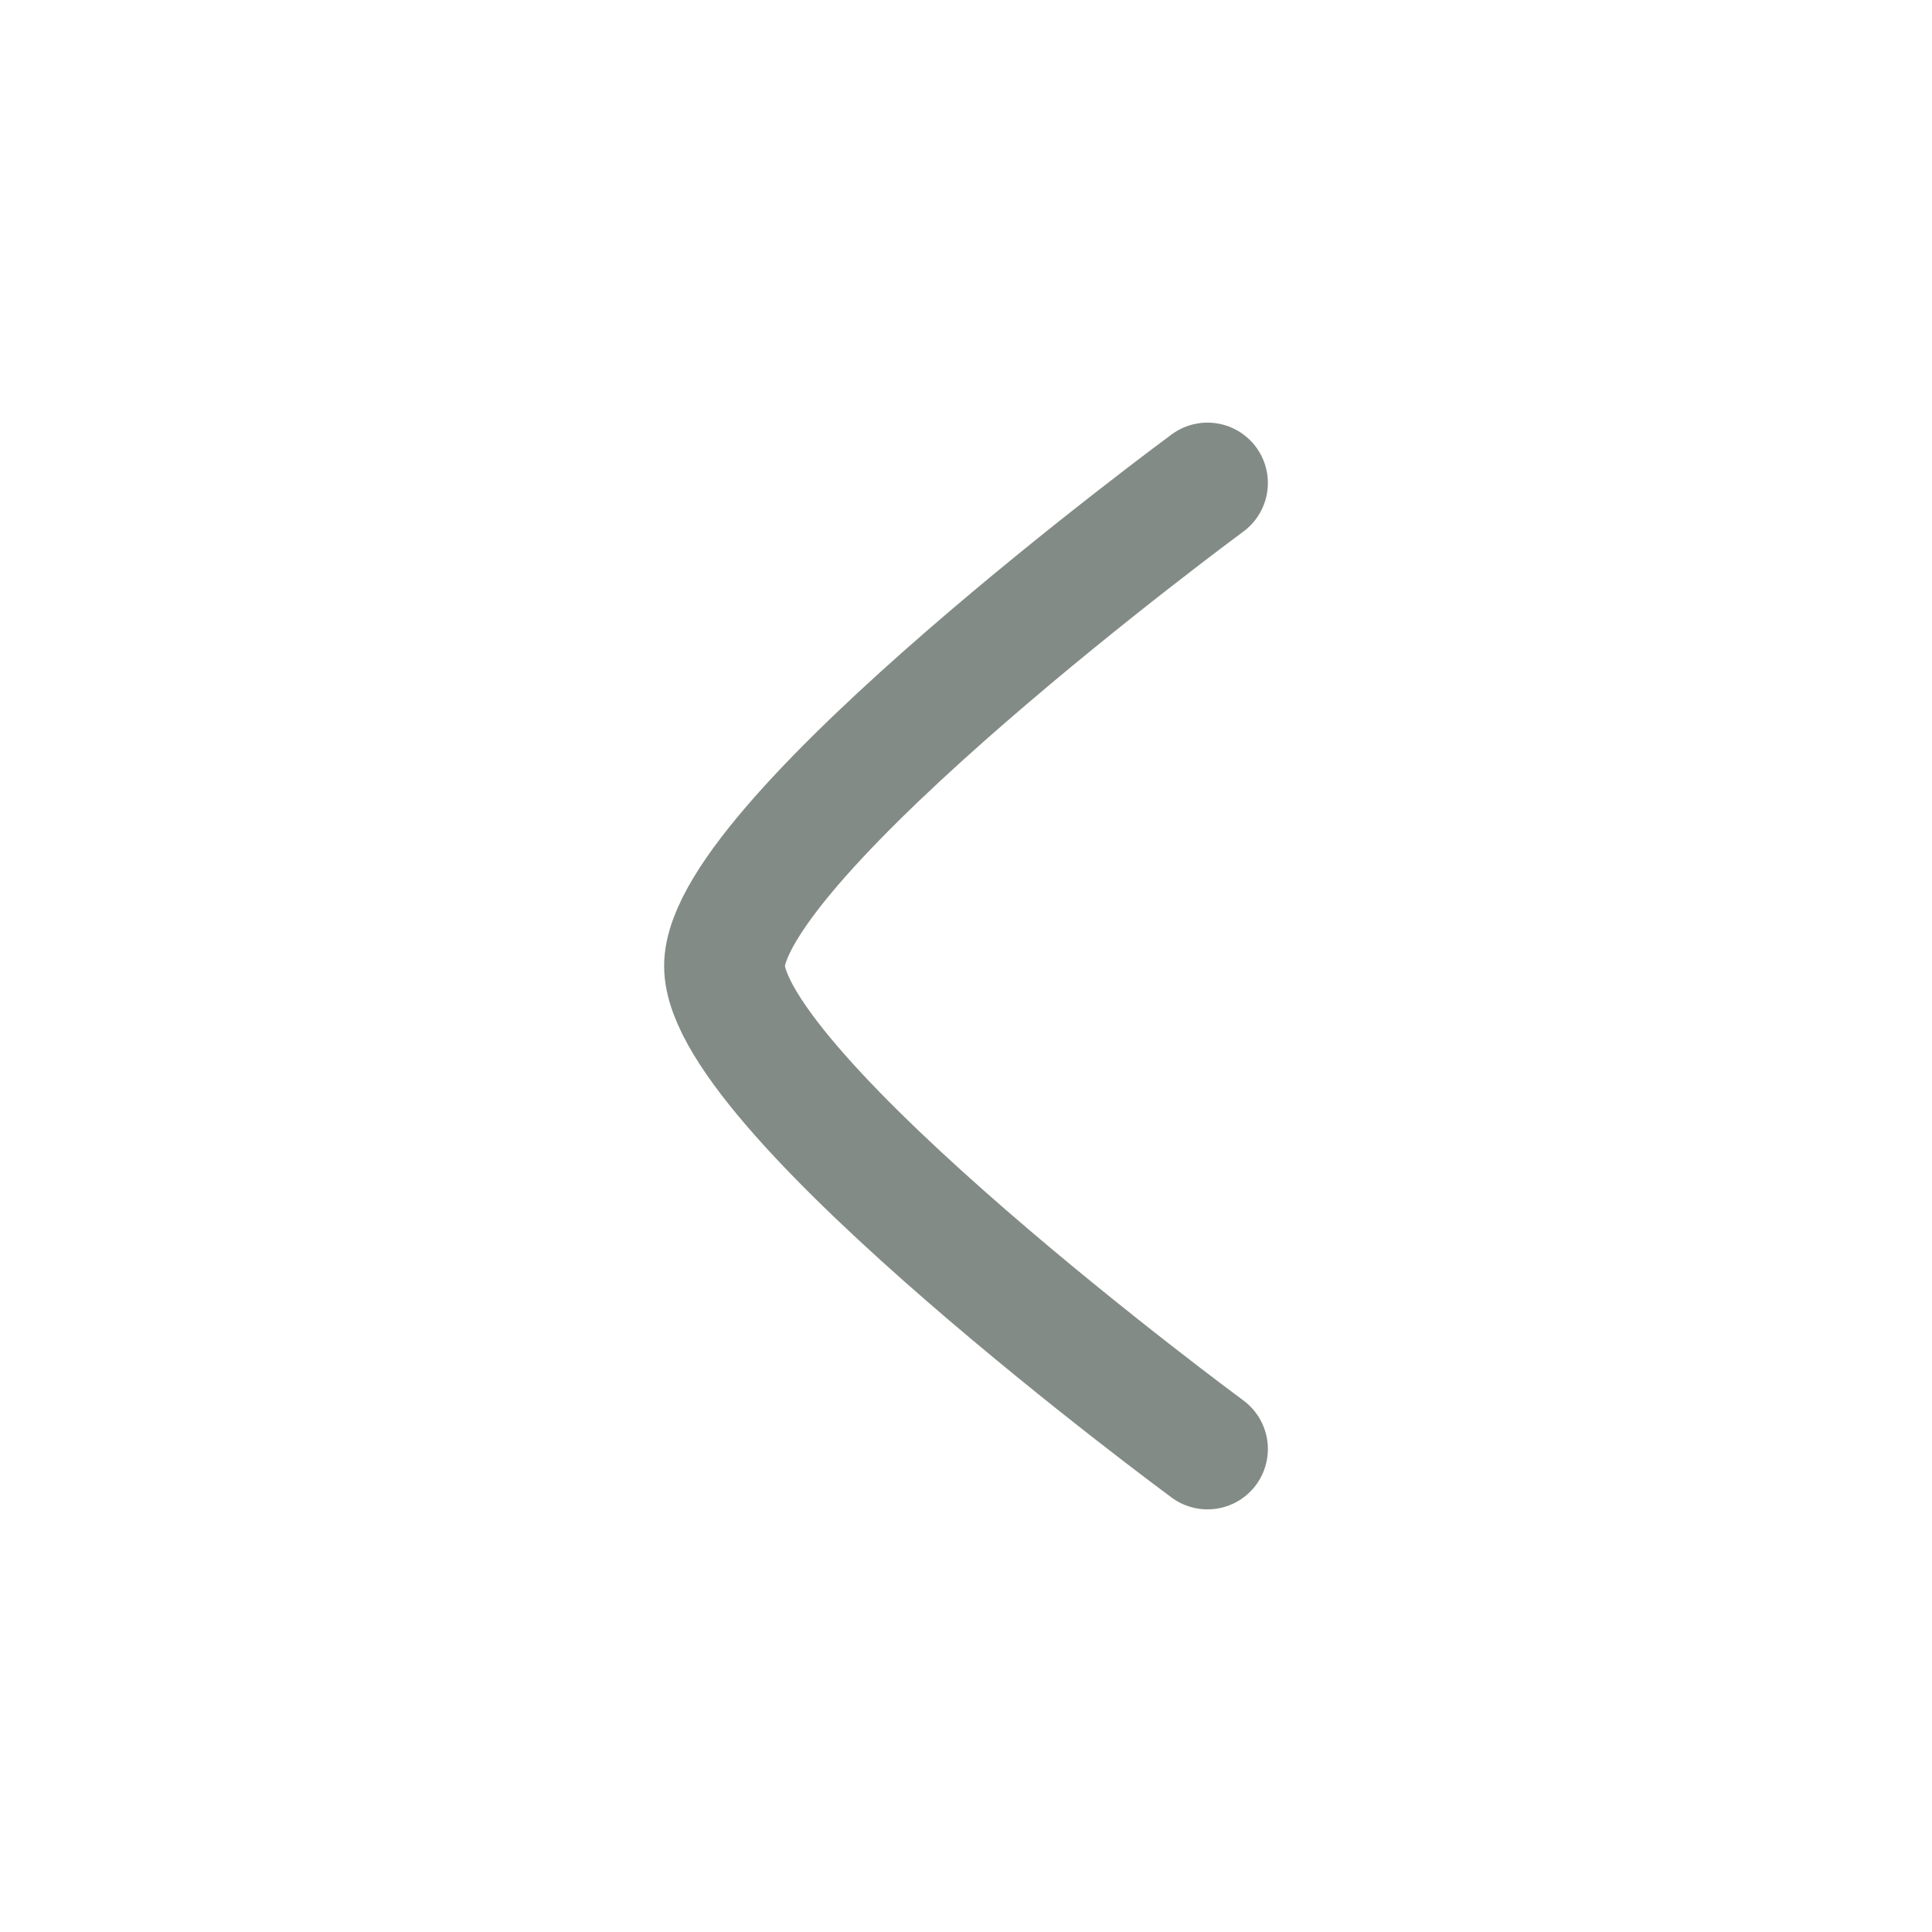
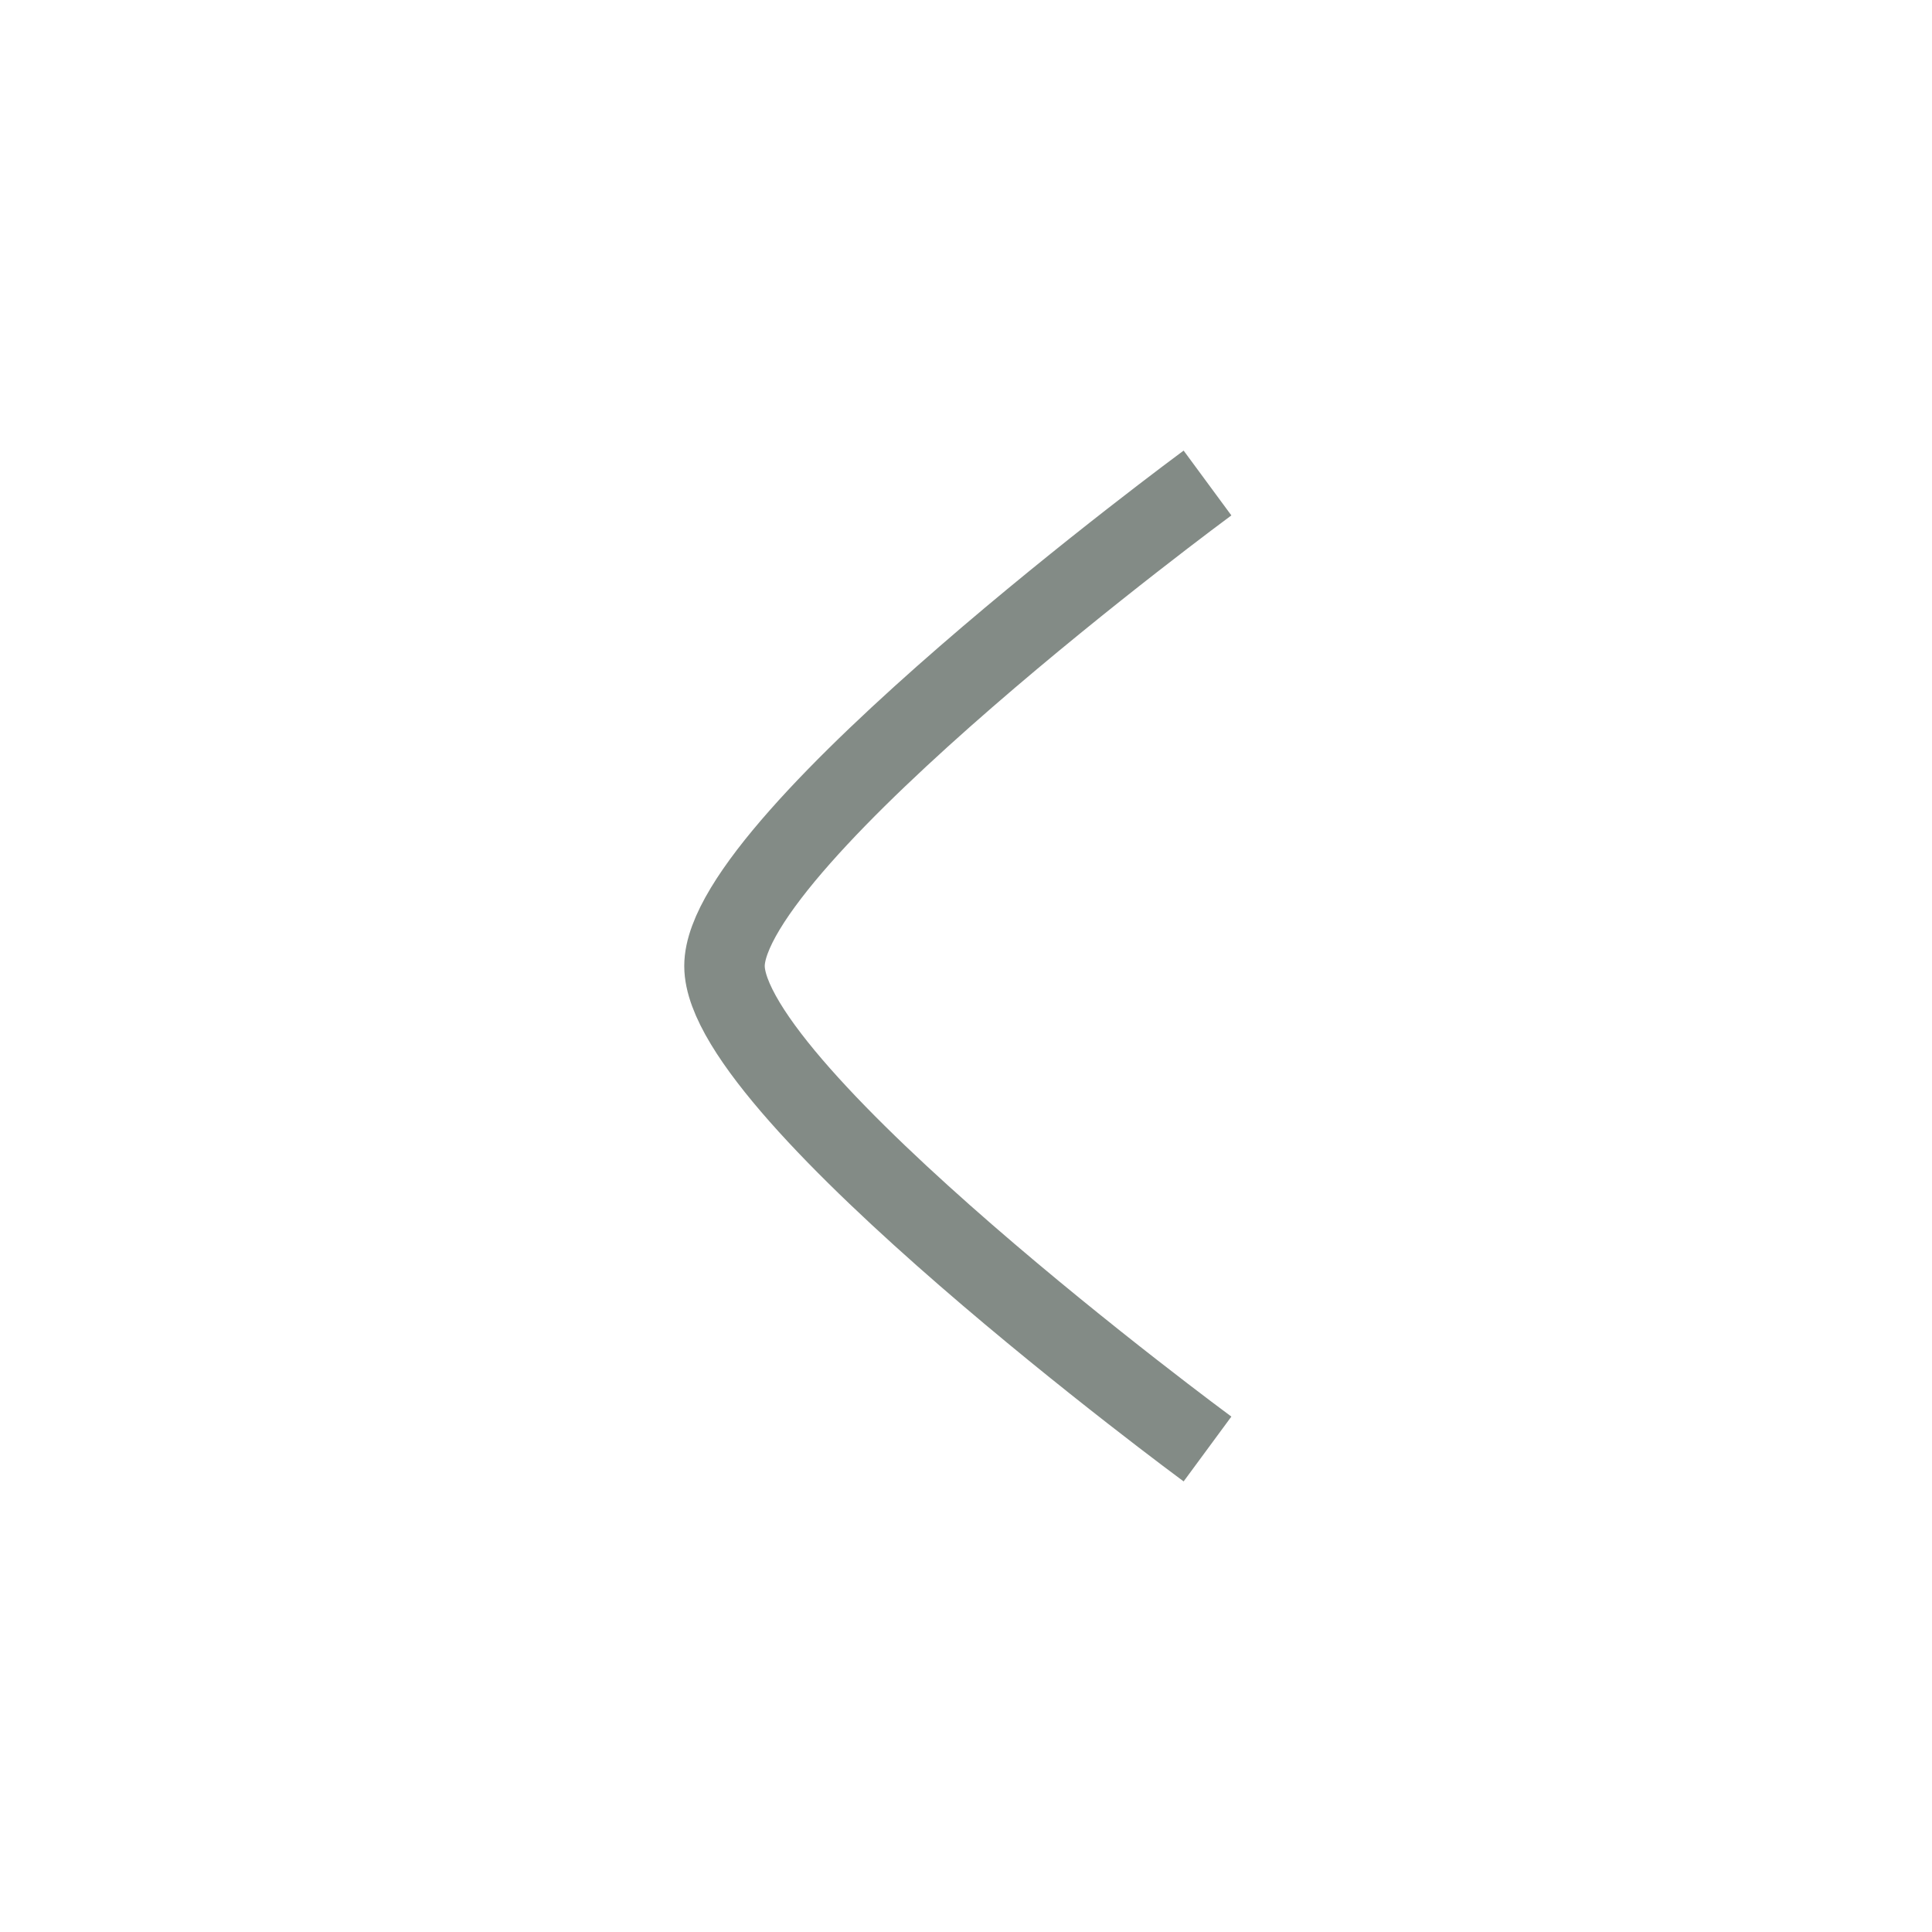
<svg xmlns="http://www.w3.org/2000/svg" width="24" height="24" viewBox="0 0 24 24" fill="none">
-   <path d="M15 6C15 6 9 10.419 9 12C9 13.581 15 18 15 18" stroke="#08190E" stroke-opacity="0.5" stroke-width="1.5" stroke-linecap="round" stroke-linejoin="round" />
+   <path d="M15 6C15 6 9 10.419 9 12C9 13.581 15 18 15 18" stroke="#08190E" stroke-opacity="0.5" strokeWidth="1.5" strokeLinecap="round" strokeLinejoin="round" />
</svg>
